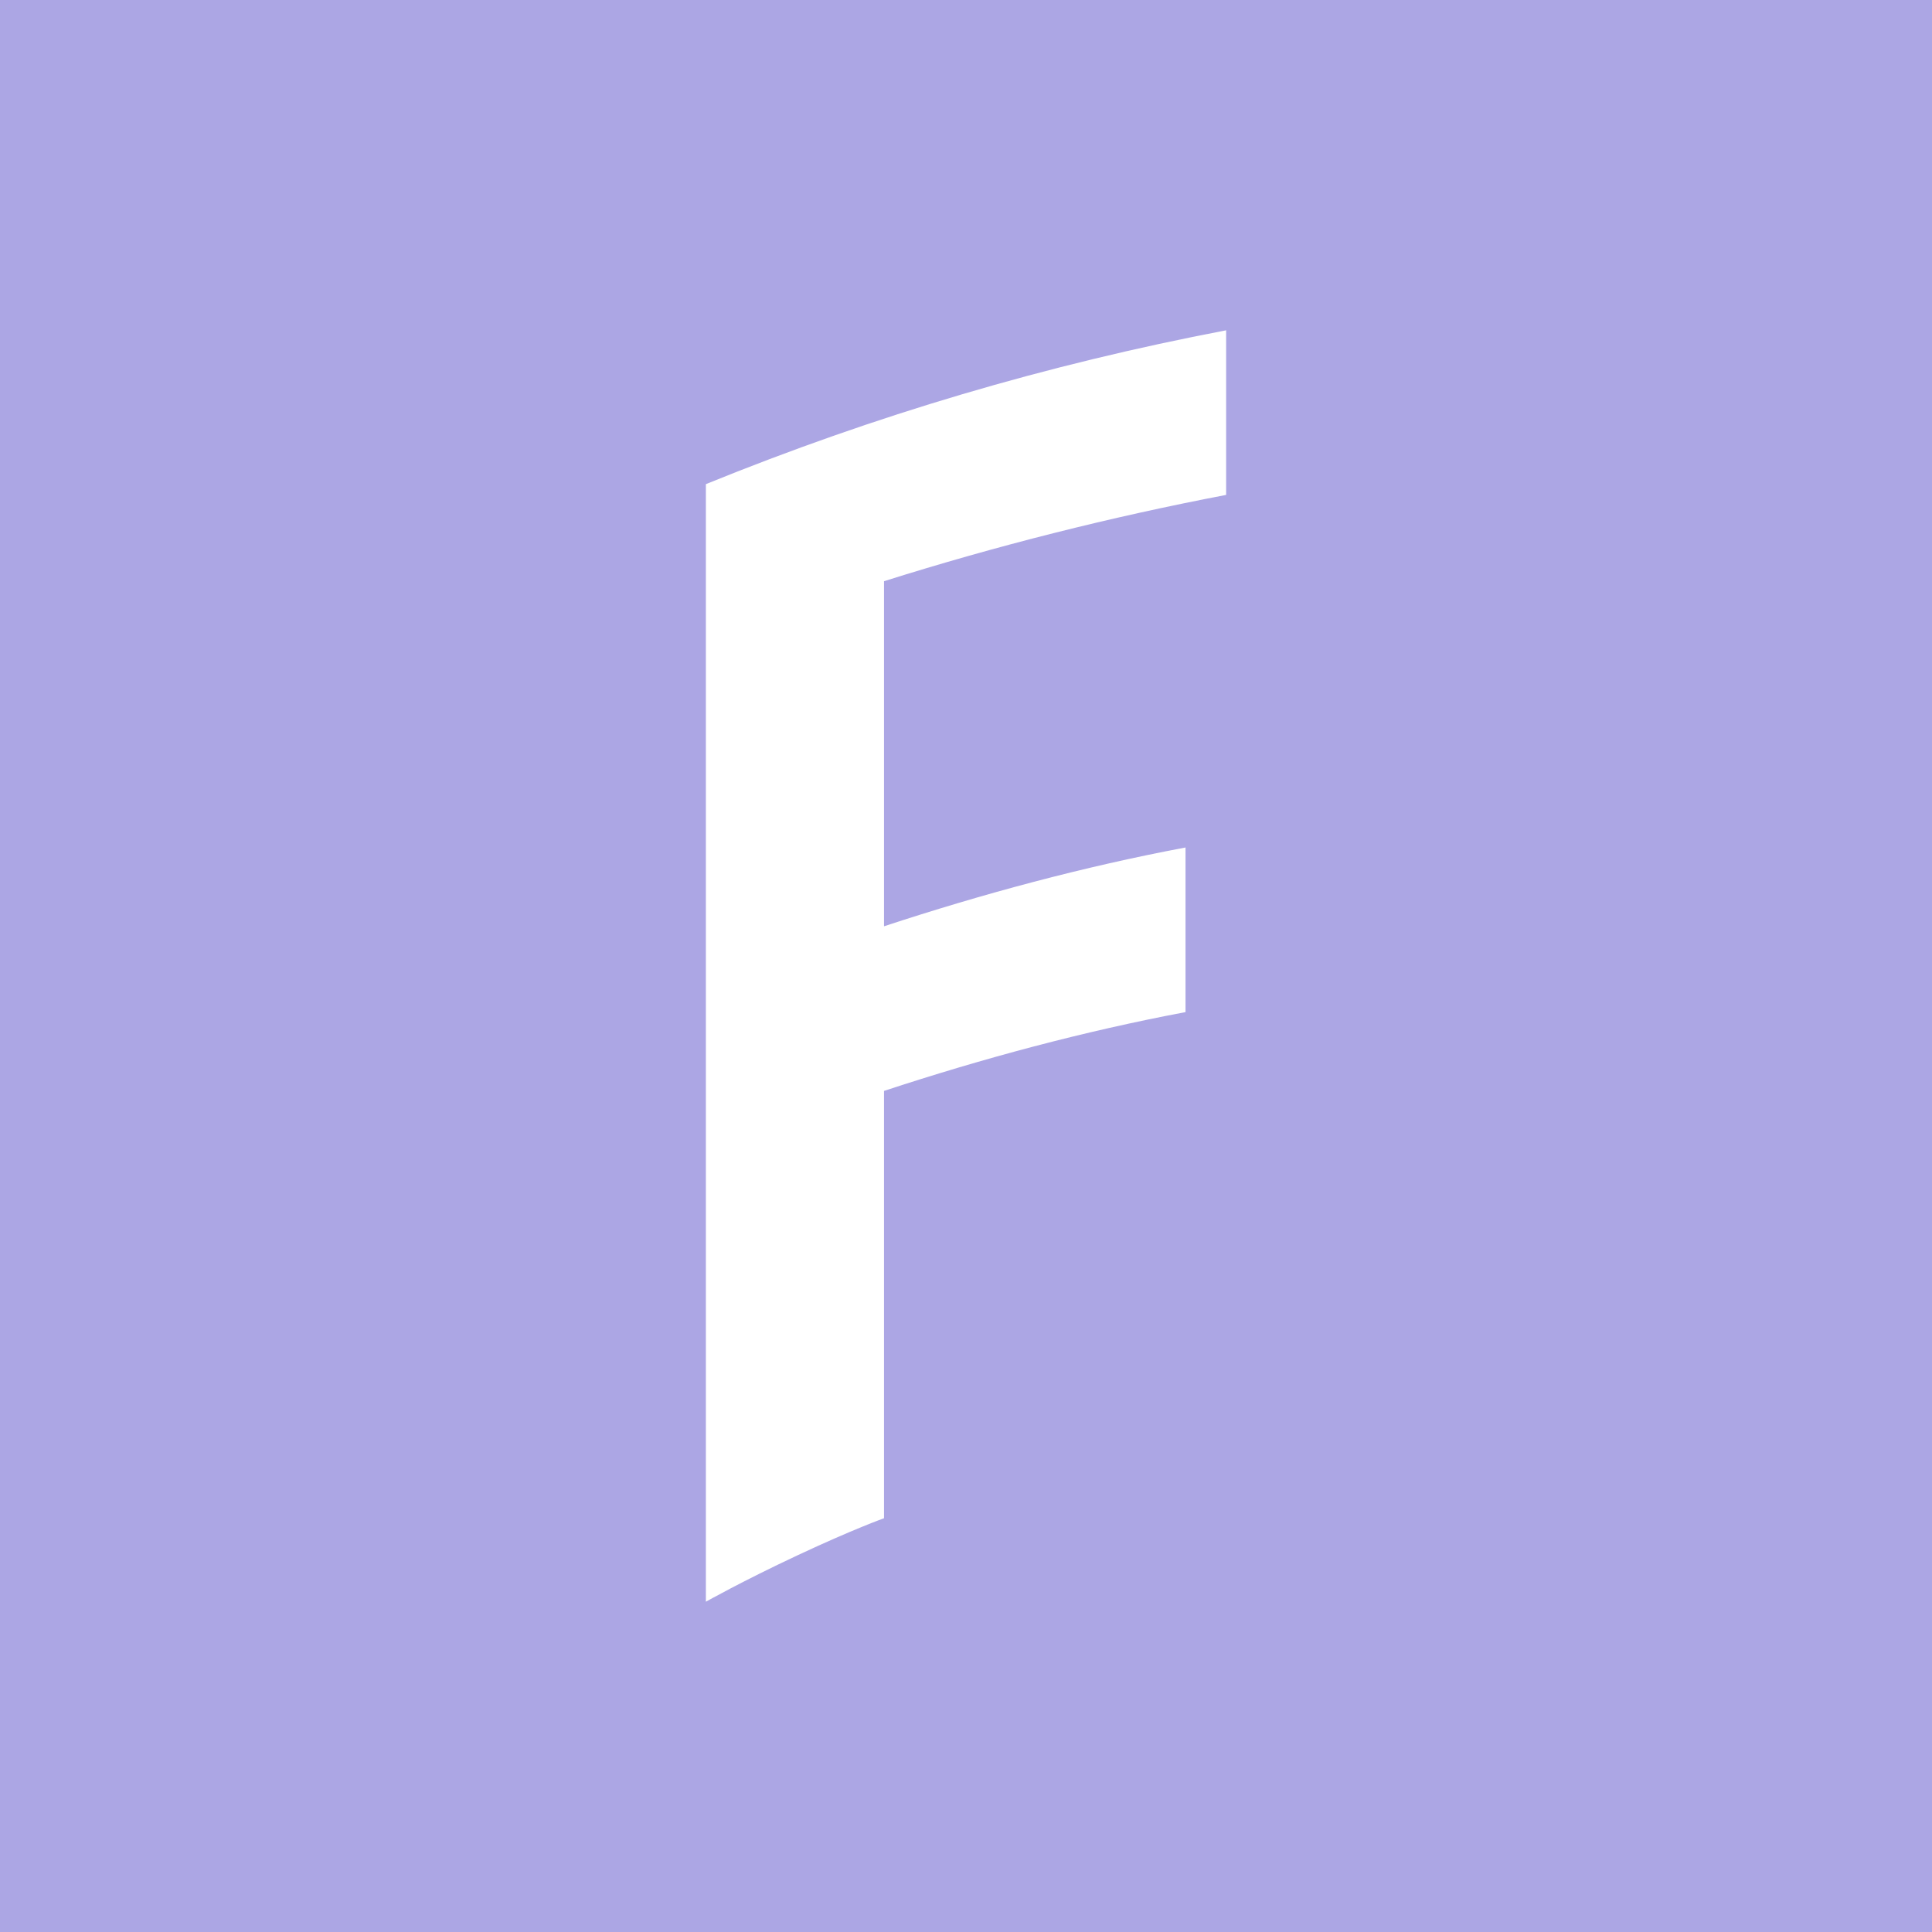
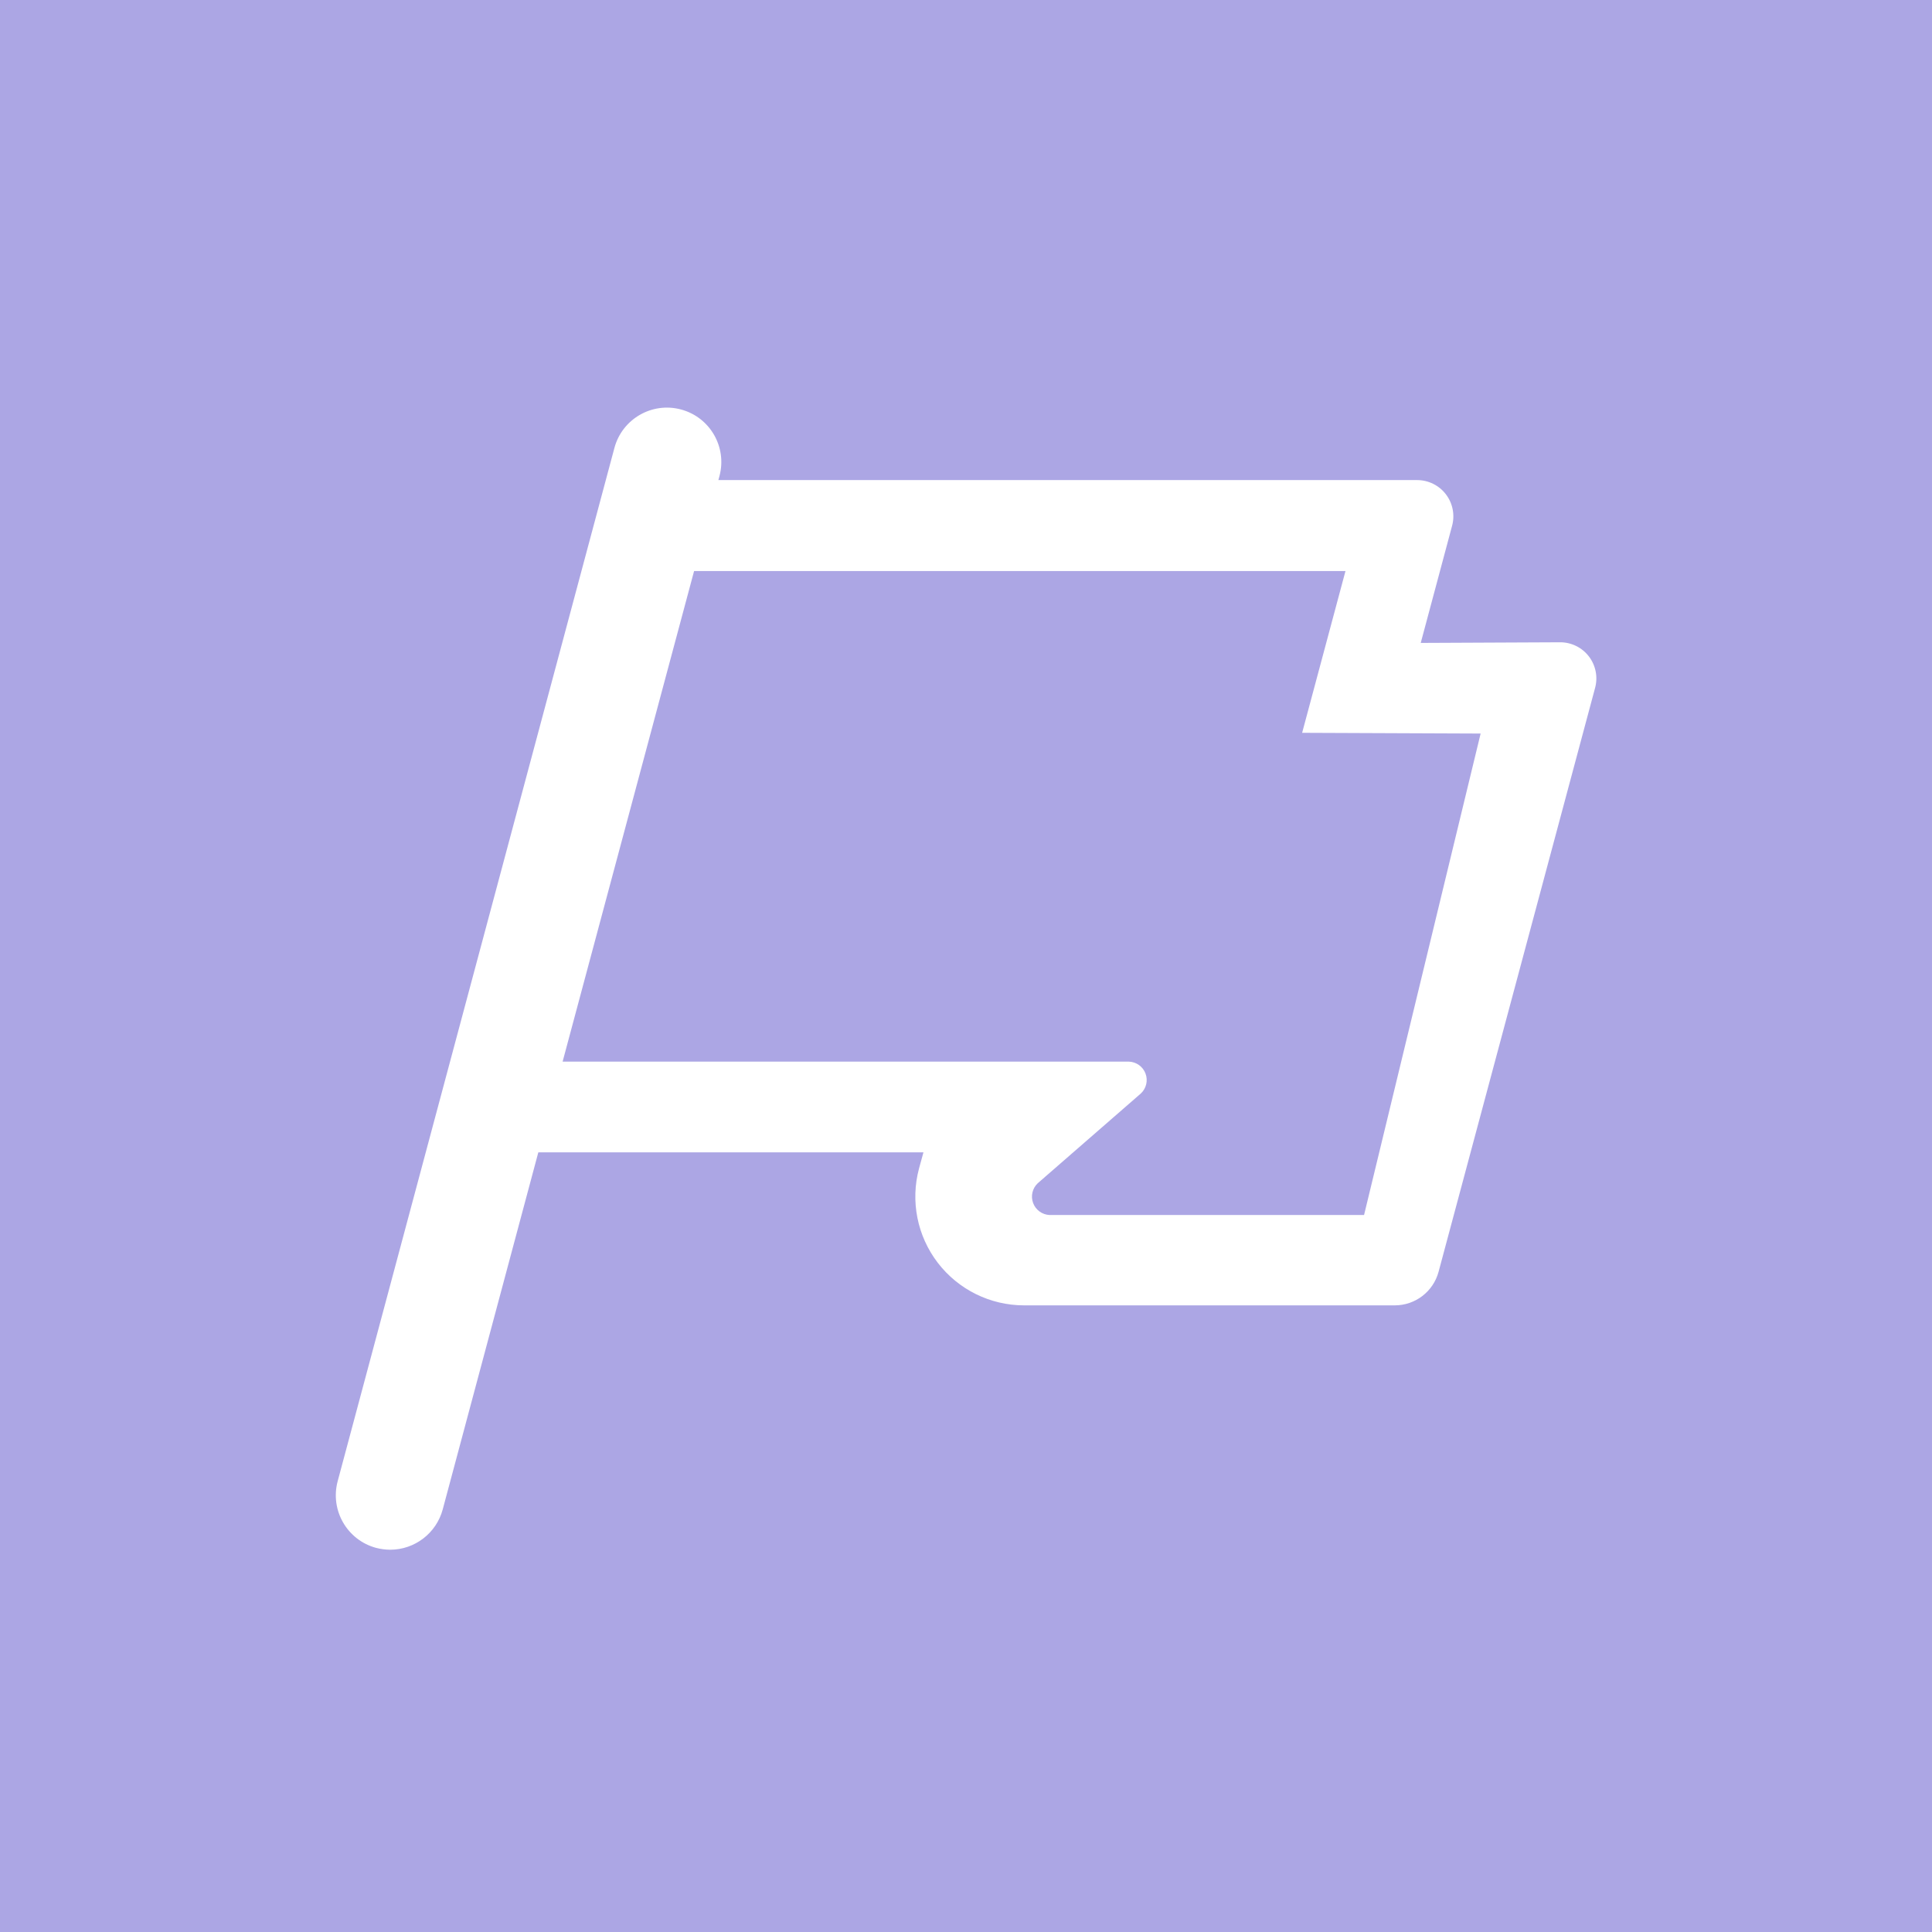
- <svg xmlns="http://www.w3.org/2000/svg" viewBox="0 0 394.82 394.82">
+ <svg xmlns="http://www.w3.org/2000/svg" viewBox="0 0 209.99 209.99">
  <rect fill="#aca6e4" width="100%" height="100%" />
-   <path d="M180.658 118.773a619.805 619.805 0 0169.912-17.634V67.5c-36.739 7.026-71.666 17.352-106.32 31.438v228.386s7.414-4.183 18.76-9.5c11.347-5.316 17.648-7.563 17.648-7.563v-87.325c20.161-6.633 40.747-12.173 61.613-16.104V173.19c-20.866 3.93-41.452 9.47-61.613 16.104z" fill="#fff" />
+   <path fill="#fff" d="M154.42 69.88l3.4-12.7a3.94 3.94 0 00-3.81-5H78.08l.12-.44a5.91 5.91 0 00-11.42-3.05L36.7 161a5.92 5.92 0 004.18 7.24 6.24 6.24 0 001.53.2 5.92 5.92 0 005.71-4.38l10.39-38.81h41.86l-.48 1.75a11.82 11.82 0 0011.41 14.88h40.3a4.93 4.93 0 004.76-3.65l17-63.42a3.93 3.93 0 00-3.8-5zm-41.63 58.73l11.21-9.76a2 2 0 00-1.29-3.46H61.15l14.29-53.32h70.8l-4.71 17.58 19.4.08-12.67 52.33h-34.18a2 2 0 01-1.29-3.45z" />
</svg>
